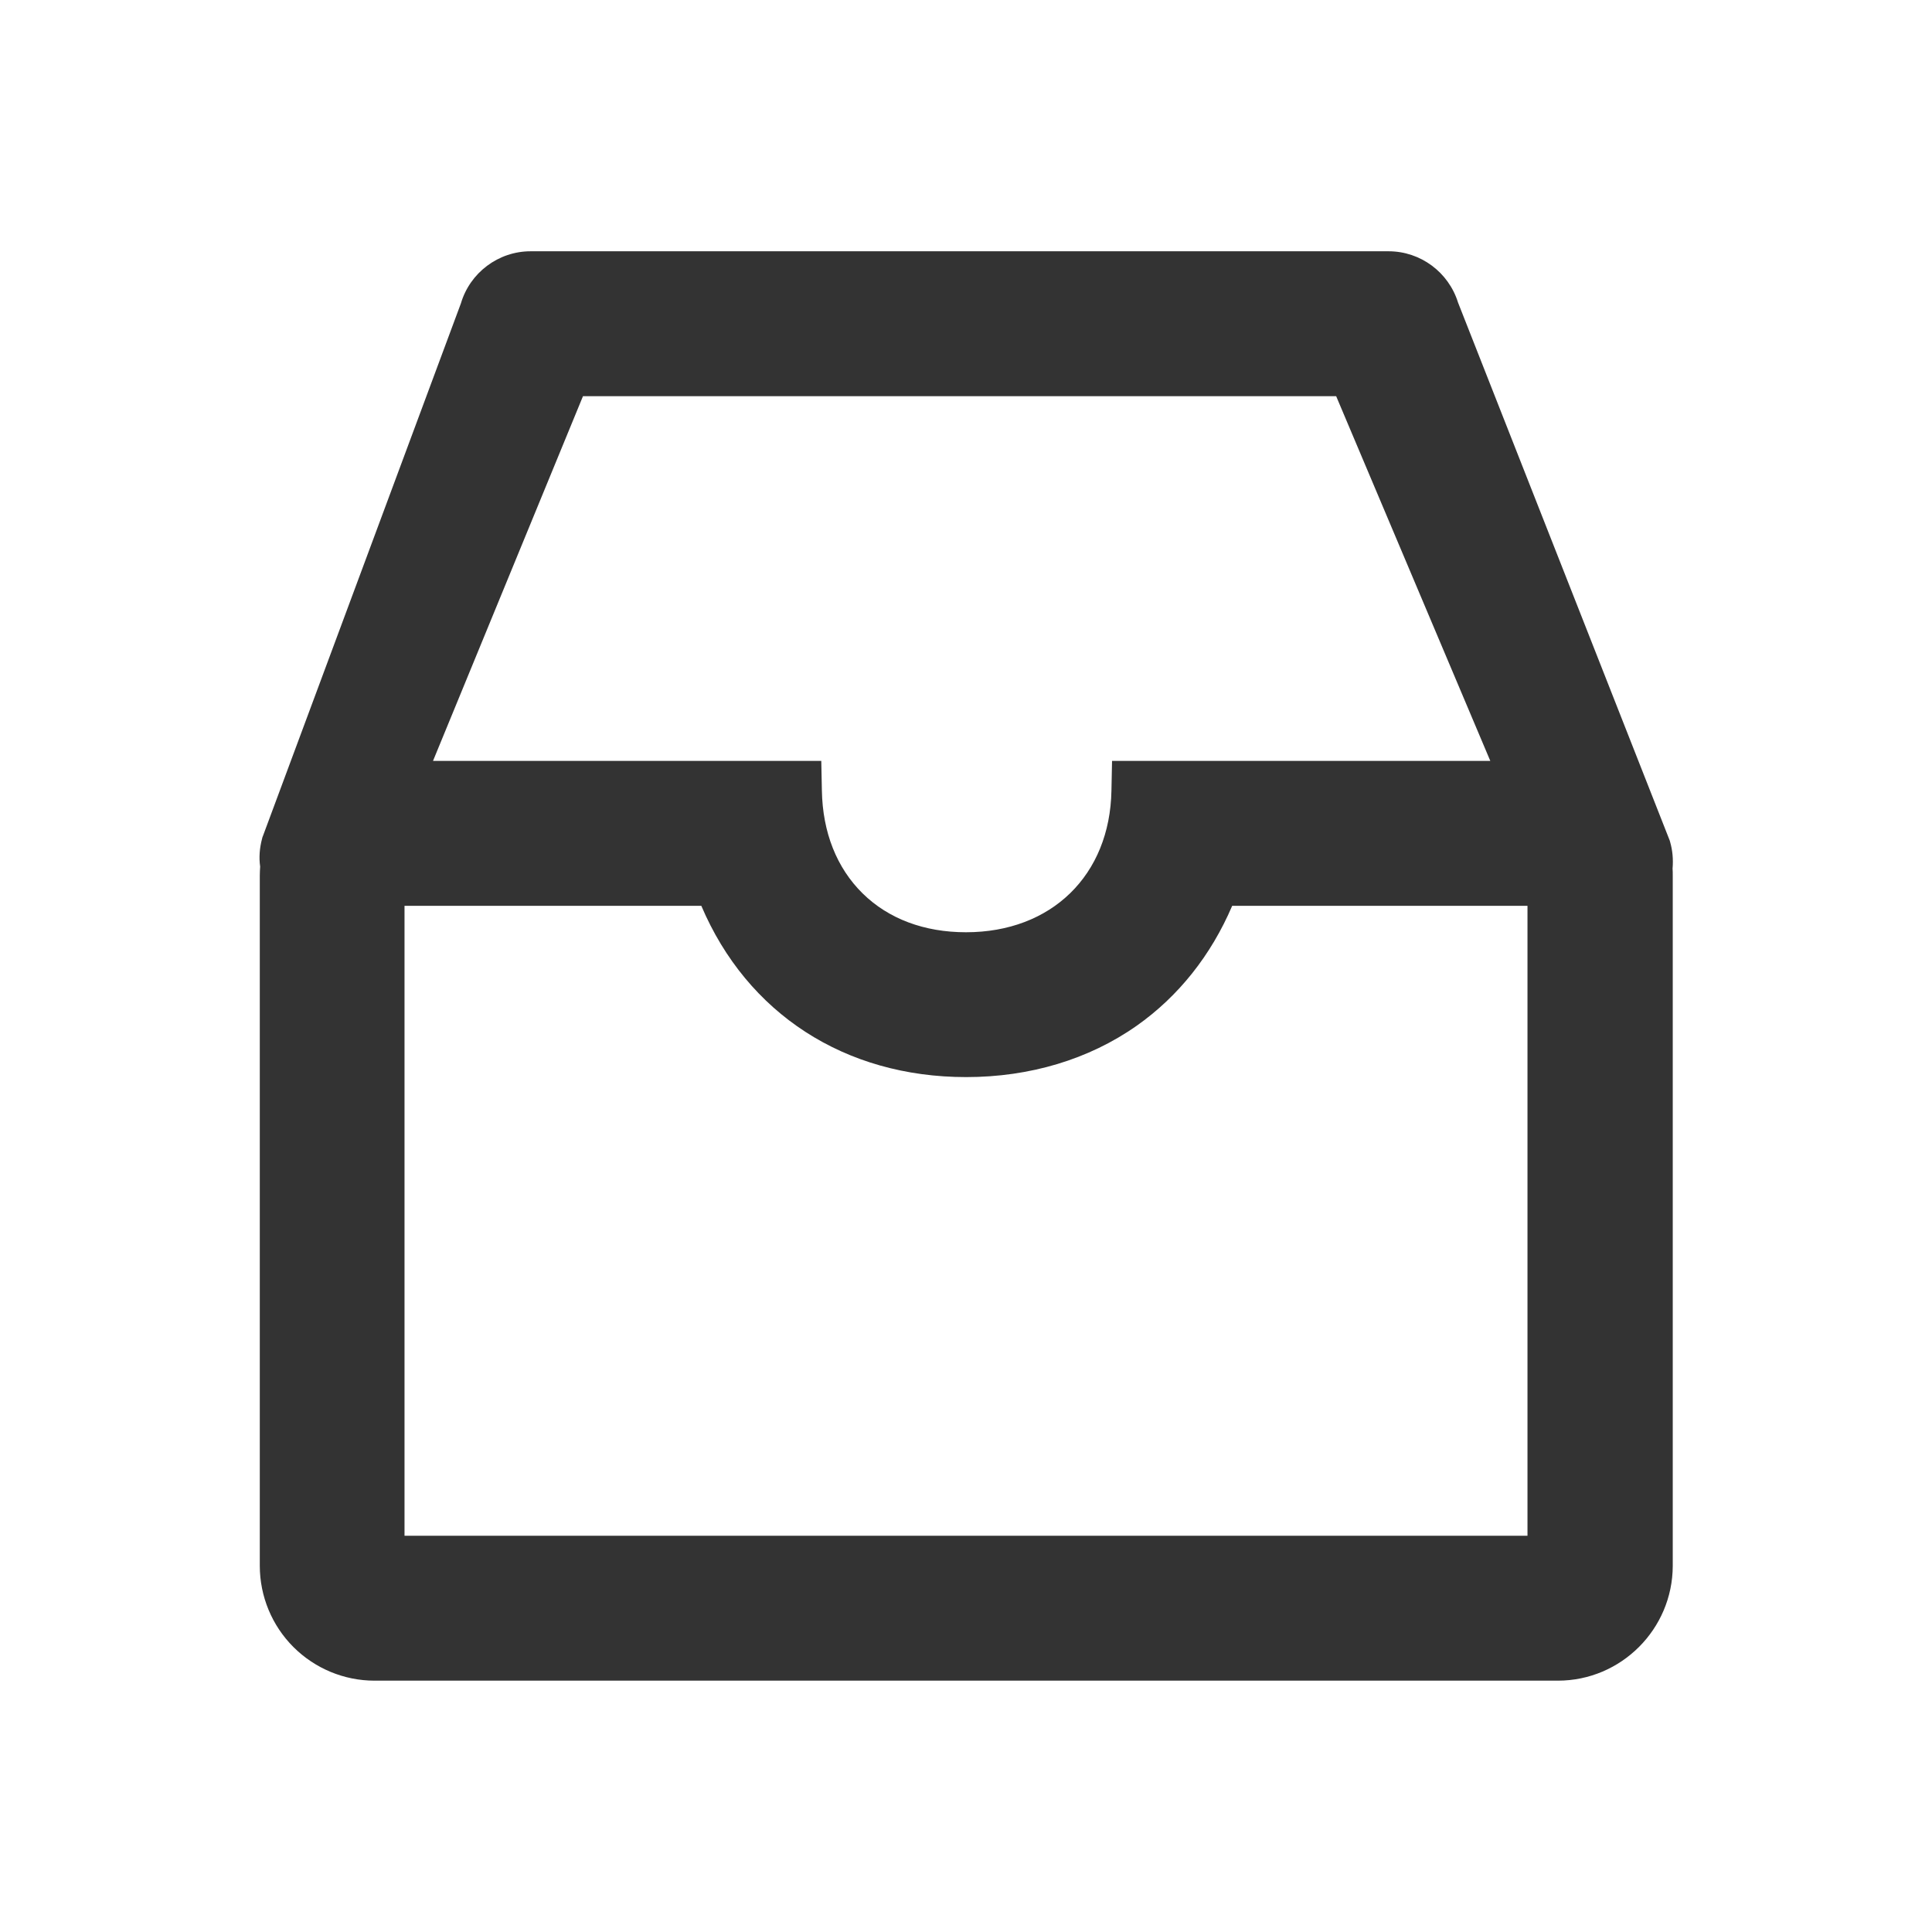
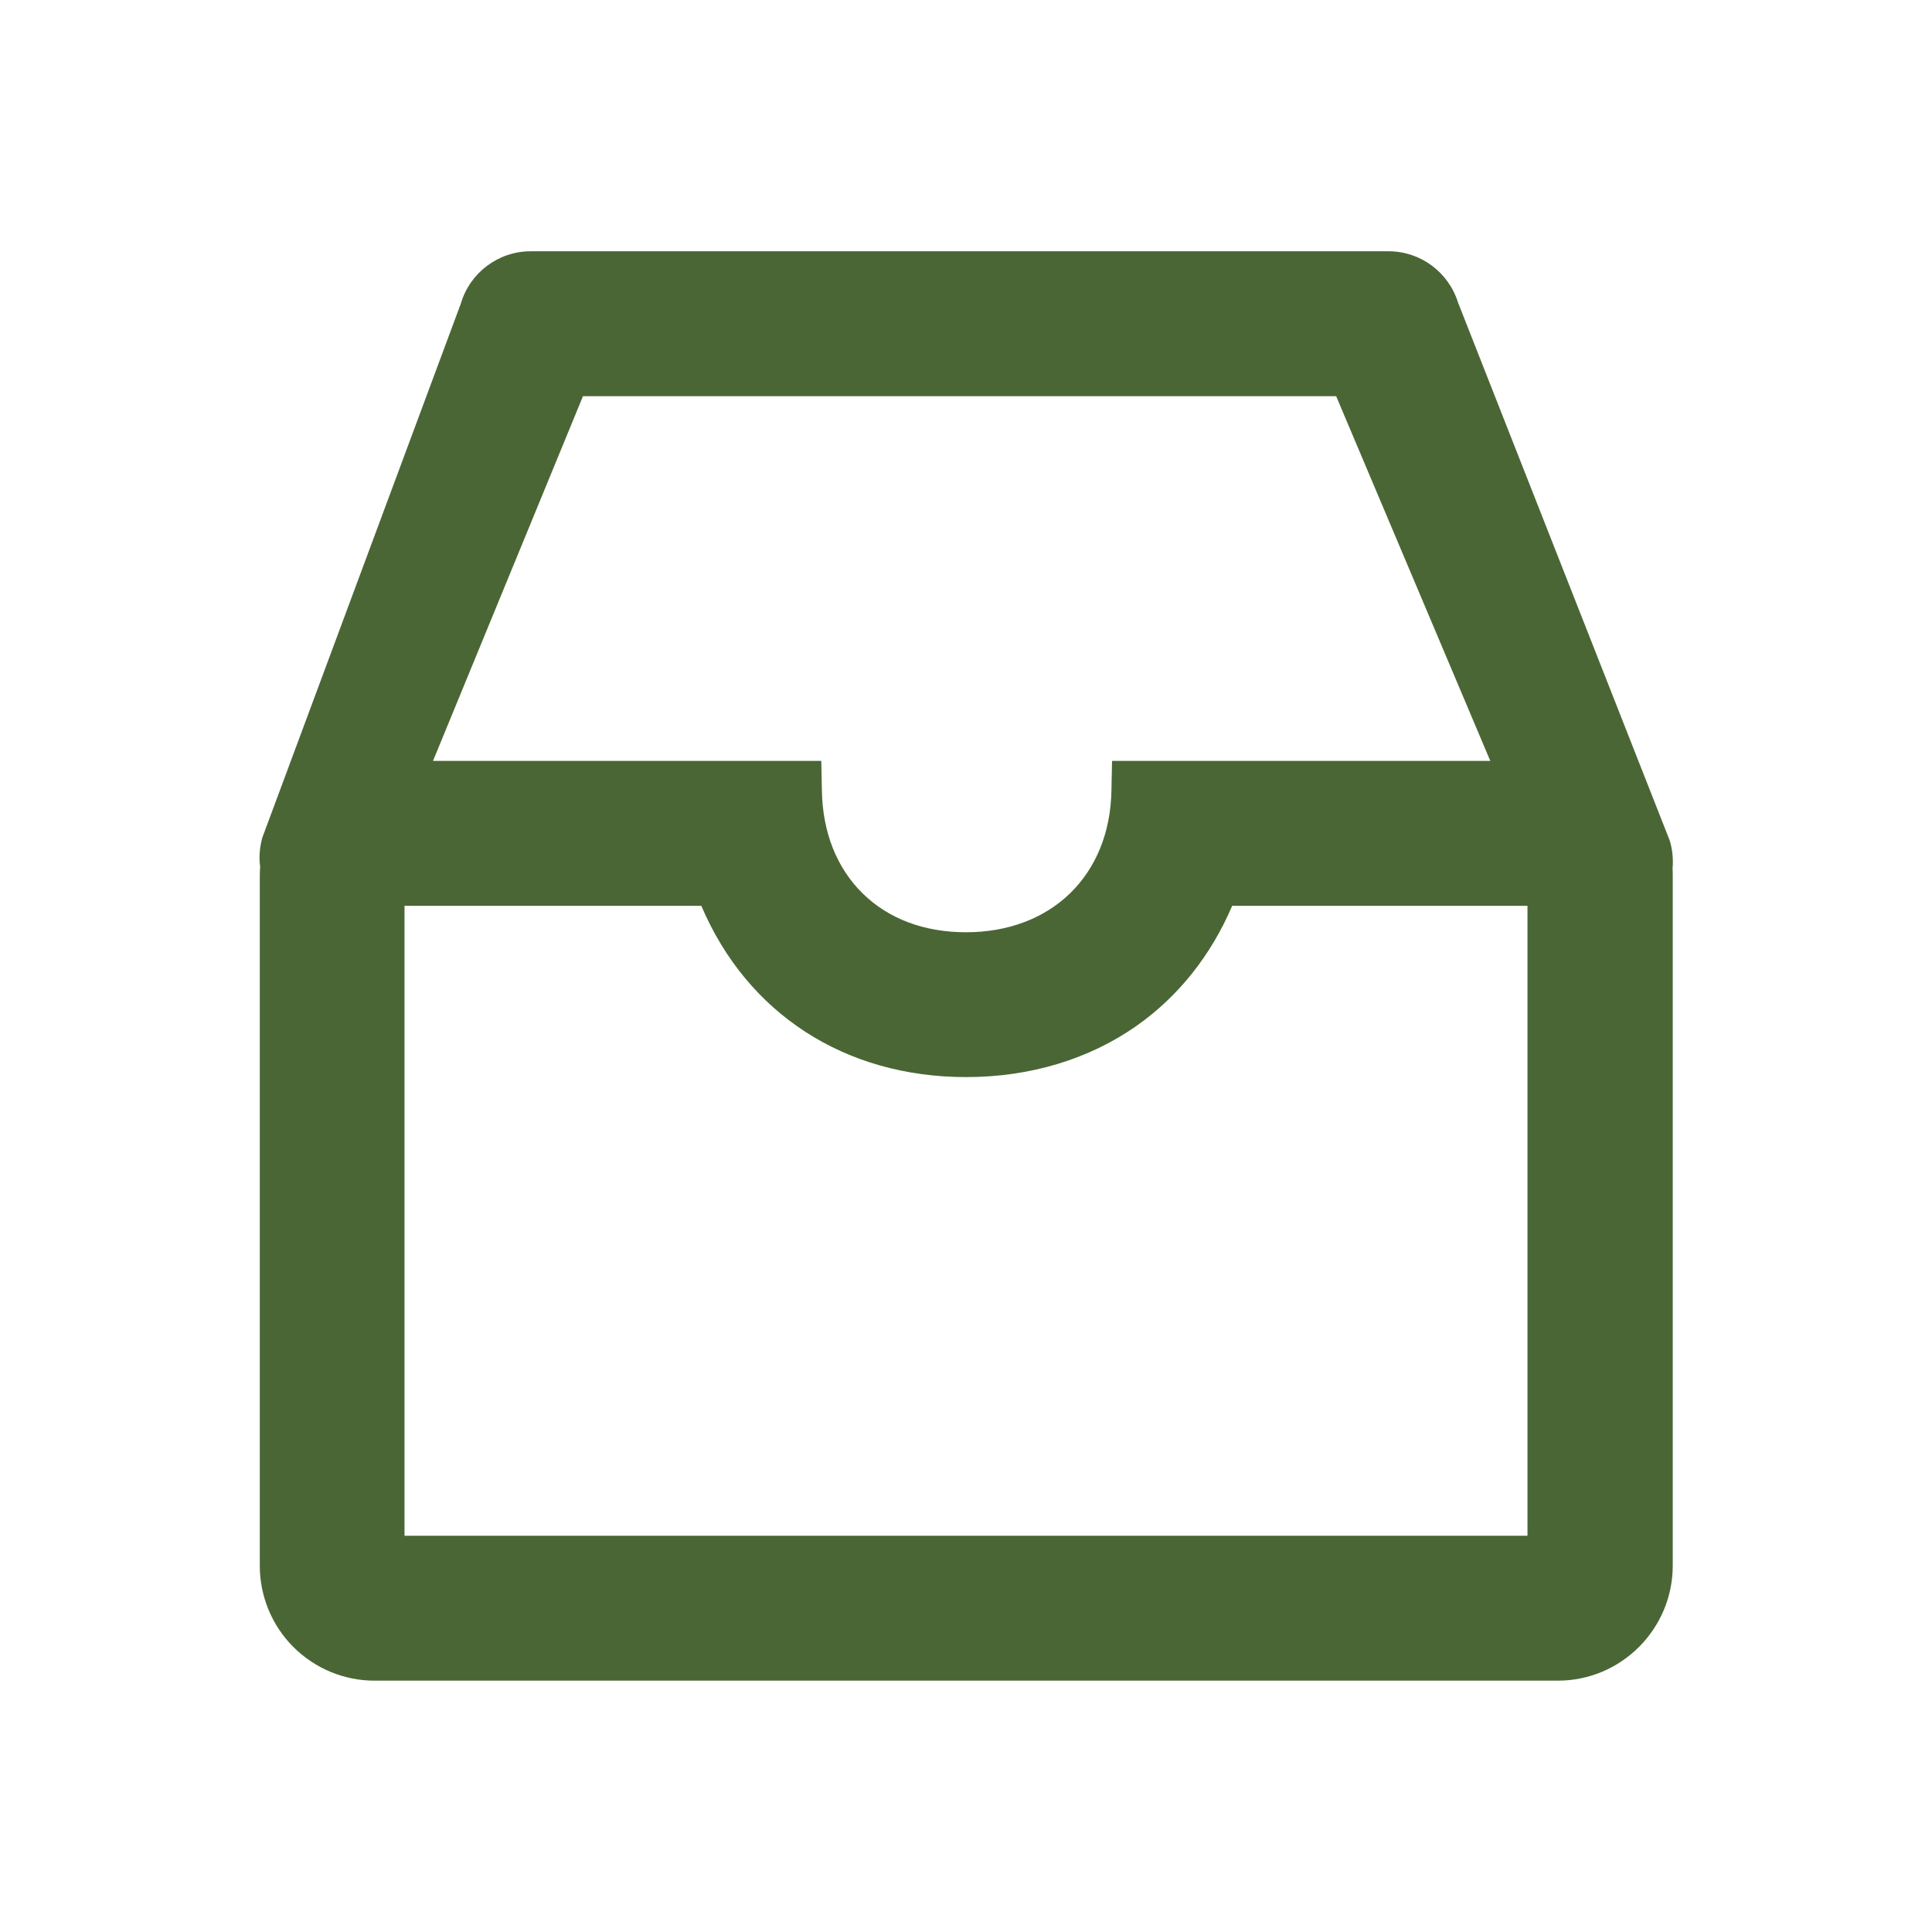
<svg xmlns="http://www.w3.org/2000/svg" width="32" height="32" viewBox="0 0 32 32" fill="none">
-   <path d="M27.663 13.947L27.656 13.922L24.15 5.012C23.994 4.509 23.528 4.162 23 4.162H8.787C8.256 4.162 7.784 4.516 7.634 5.025L4.356 13.844L4.347 13.866L4.341 13.89C4.3 14.044 4.287 14.2 4.309 14.353C4.306 14.403 4.303 14.453 4.303 14.503V25.937C4.304 26.441 4.504 26.924 4.86 27.28C5.217 27.636 5.699 27.837 6.203 27.837H25.803C26.85 27.837 27.703 26.984 27.706 25.937V14.503C27.706 14.462 27.706 14.422 27.703 14.387C27.716 14.234 27.703 14.087 27.663 13.947ZM18.419 12.603L18.409 13.094C18.384 14.497 17.416 15.441 16 15.441C15.309 15.441 14.716 15.219 14.287 14.797C13.859 14.375 13.625 13.787 13.613 13.094L13.603 12.603H7.172L9.656 6.562H22.131L24.684 12.603H18.419ZM6.7 15.003H11.616C12.375 16.787 13.991 17.84 16.003 17.84C17.056 17.84 18.034 17.547 18.825 16.991C19.519 16.503 20.059 15.822 20.409 15.003H25.3V25.437H6.7V15.003Z" fill="#333333" />
+   <path d="M27.663 13.947L27.656 13.922L24.15 5.012C23.994 4.509 23.528 4.162 23 4.162H8.787C8.256 4.162 7.784 4.516 7.634 5.025L4.356 13.844L4.347 13.866L4.341 13.89C4.3 14.044 4.287 14.2 4.309 14.353C4.306 14.403 4.303 14.453 4.303 14.503V25.937C4.304 26.441 4.504 26.924 4.86 27.28C5.217 27.636 5.699 27.837 6.203 27.837H25.803C26.85 27.837 27.703 26.984 27.706 25.937V14.503C27.706 14.462 27.706 14.422 27.703 14.387C27.716 14.234 27.703 14.087 27.663 13.947ZM18.419 12.603L18.409 13.094C18.384 14.497 17.416 15.441 16 15.441C15.309 15.441 14.716 15.219 14.287 14.797C13.859 14.375 13.625 13.787 13.613 13.094L13.603 12.603H7.172L9.656 6.562H22.131L24.684 12.603H18.419ZM6.7 15.003H11.616C12.375 16.787 13.991 17.84 16.003 17.84C17.056 17.84 18.034 17.547 18.825 16.991C19.519 16.503 20.059 15.822 20.409 15.003H25.3V25.437H6.7V15.003Z" fill="#4A6635" />
</svg>
